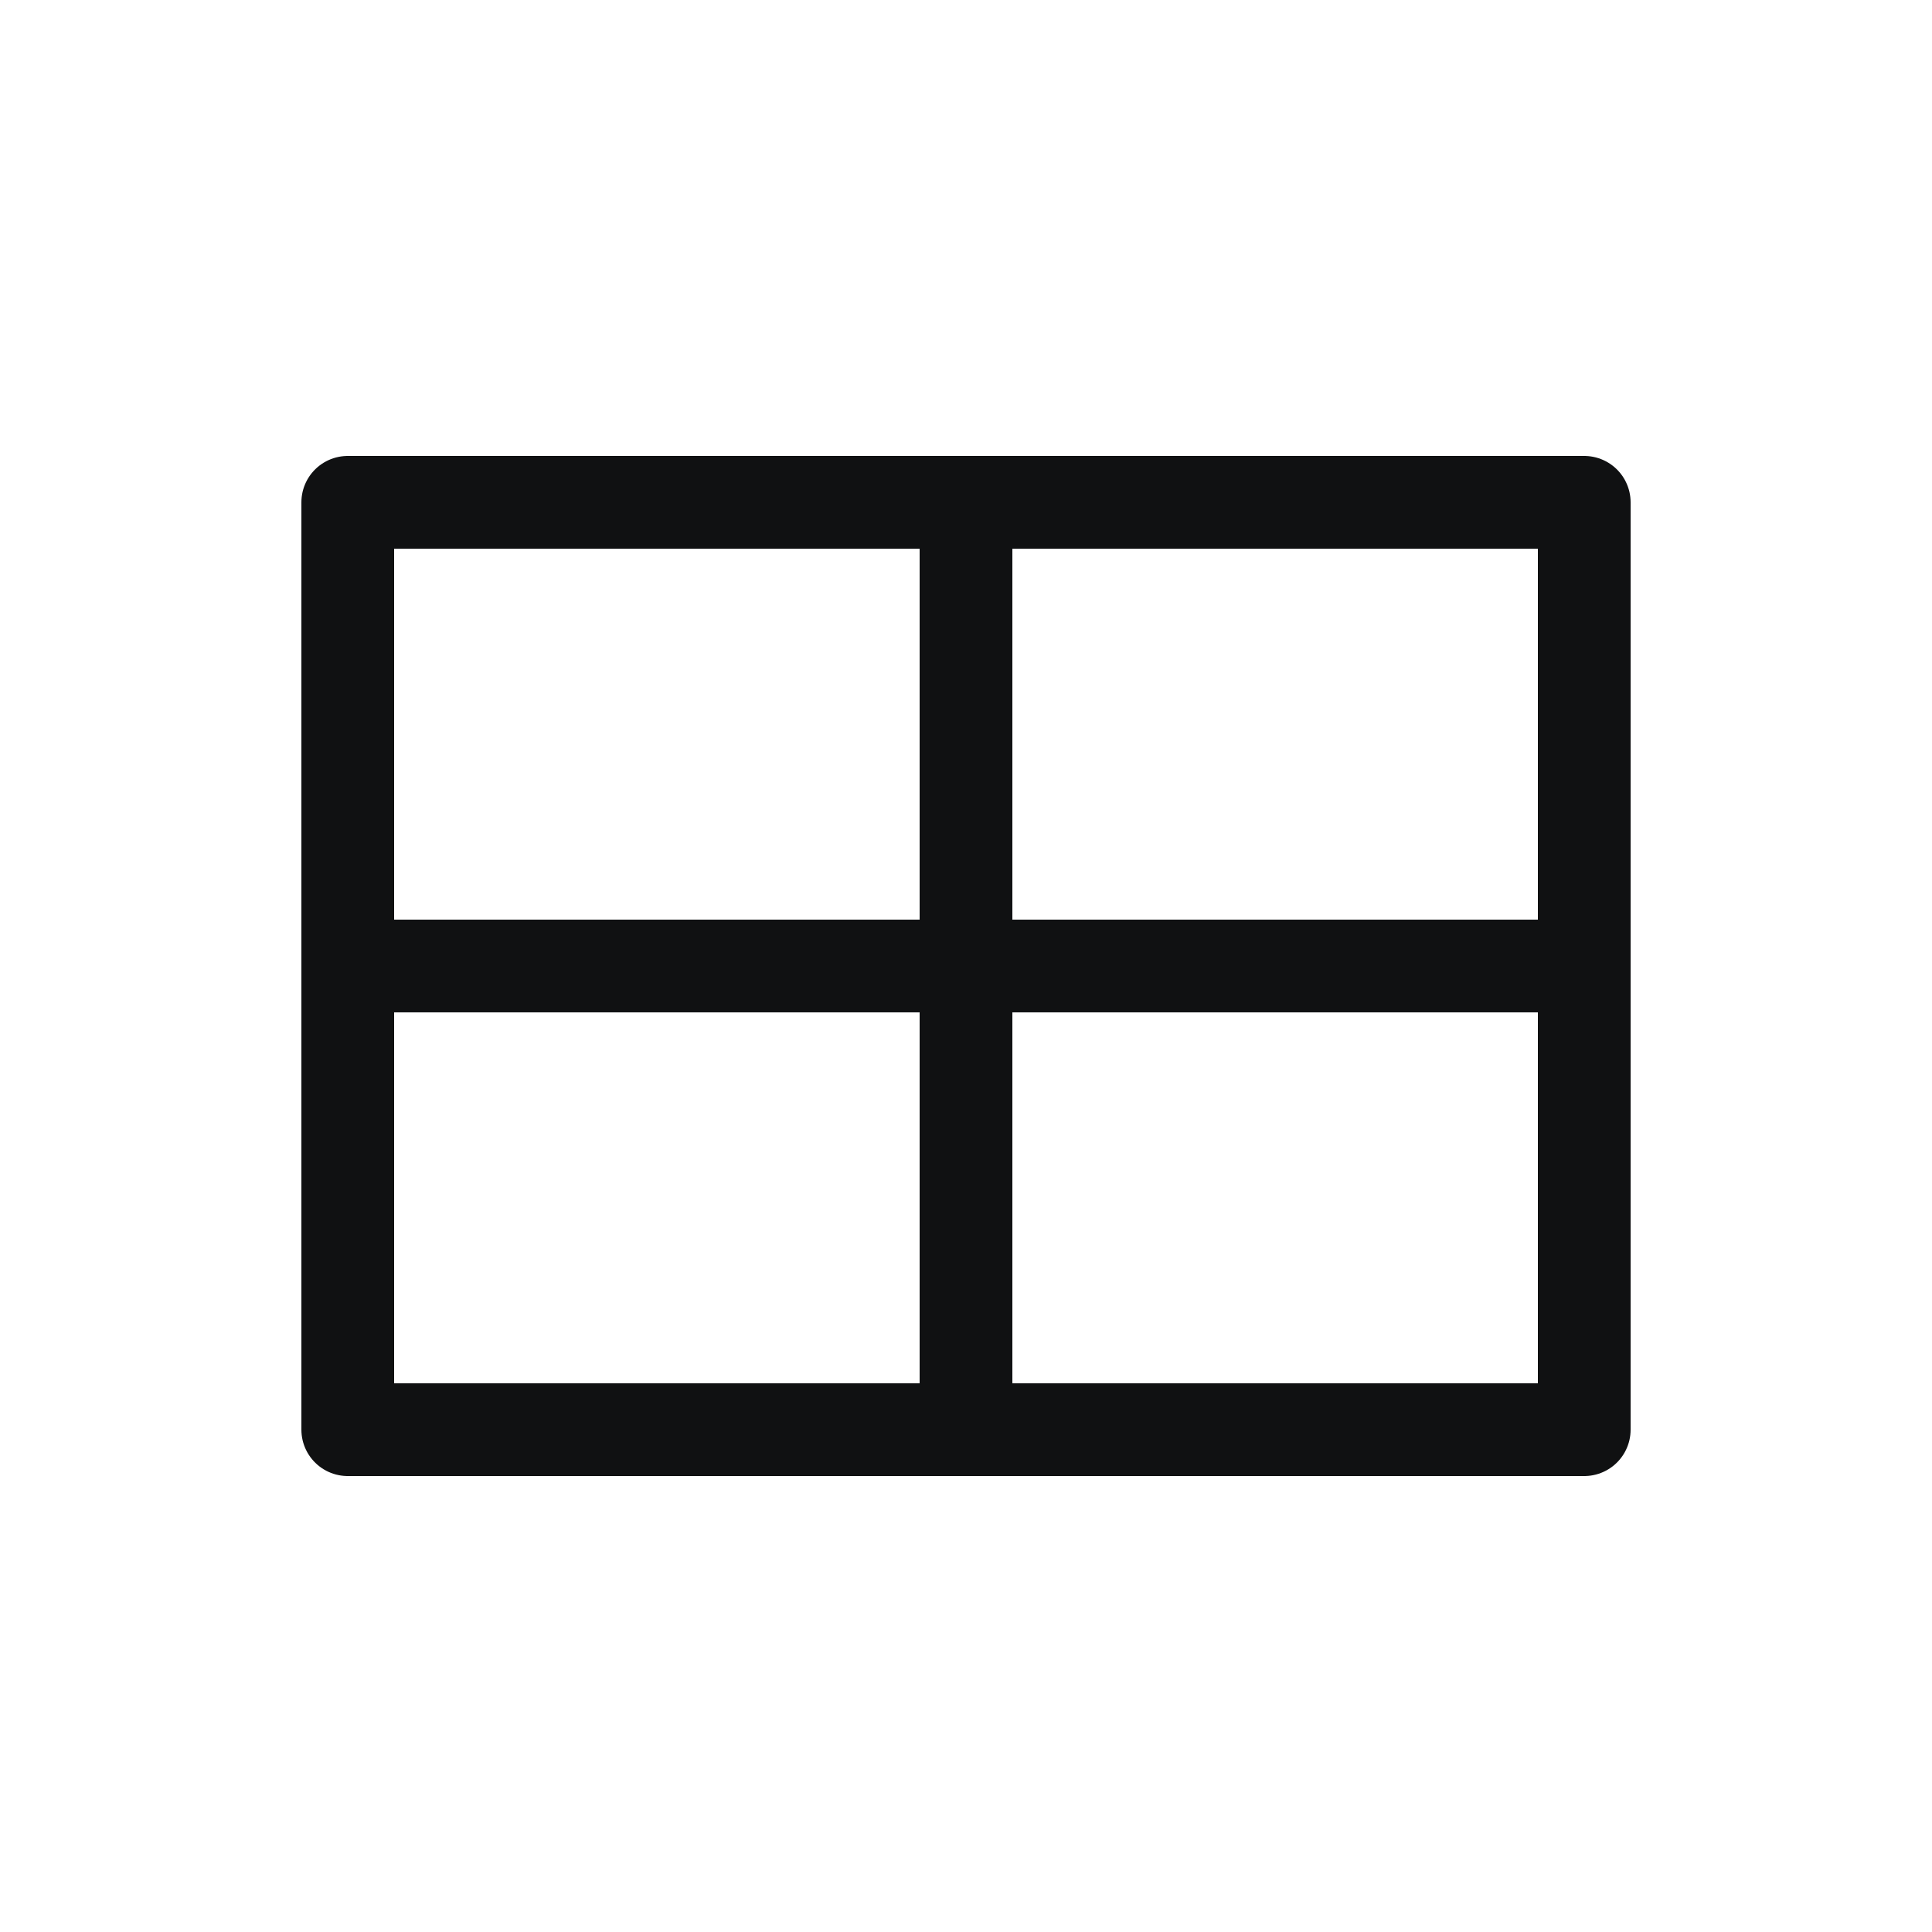
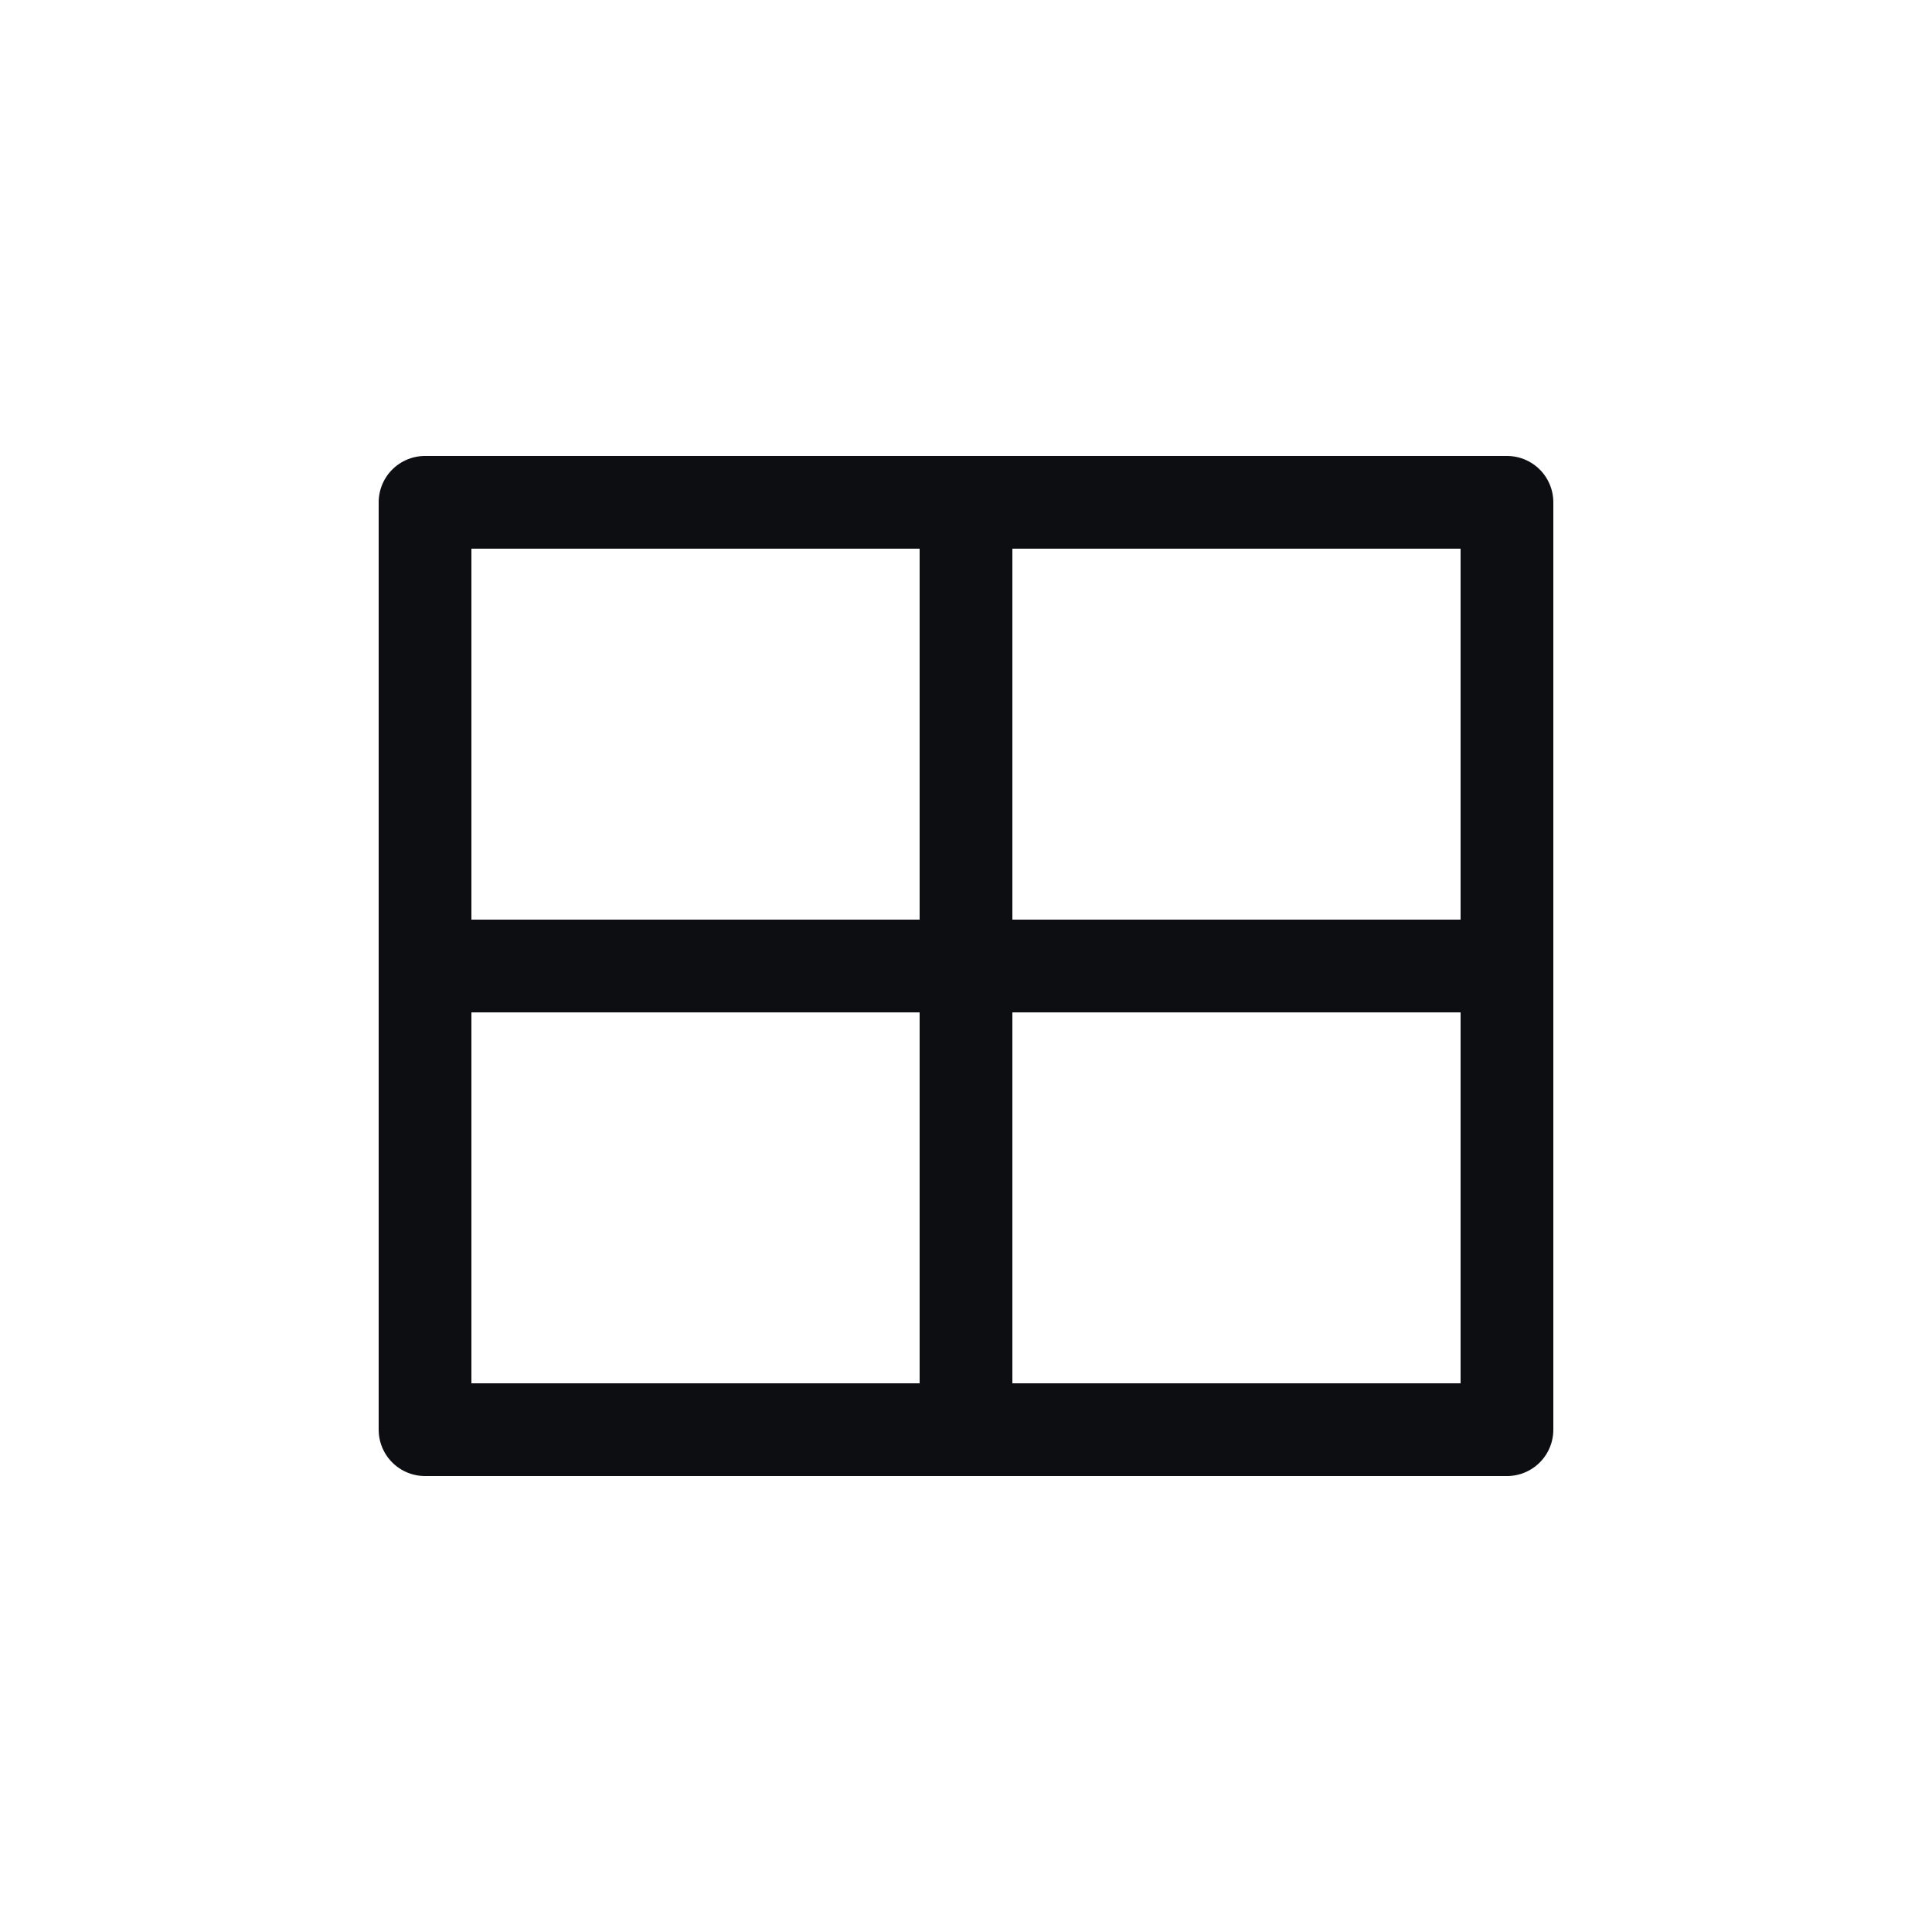
<svg xmlns="http://www.w3.org/2000/svg" width="25" height="25" viewBox="0 0 25 25" fill="none">
-   <path d="M12.5 6.5V12.5M12.5 12.5V18.5M12.5 12.5H20.5M12.5 12.5H4.5M4.5 6.5H20.5V18.5H4.5V6.5Z" stroke="#101112" stroke-width="1.2" stroke-linejoin="round" />
+   <path d="M12.5 6.5V12.5M12.5 12.5V18.5M12.5 12.5H19.5M12.5 12.5H5.5M19.5 12.5V6.5H5.5V12.5M19.5 12.5V18.5H5.5V12.5" stroke="#0D0E12" stroke-width="1.2" stroke-linejoin="round" />
</svg>
